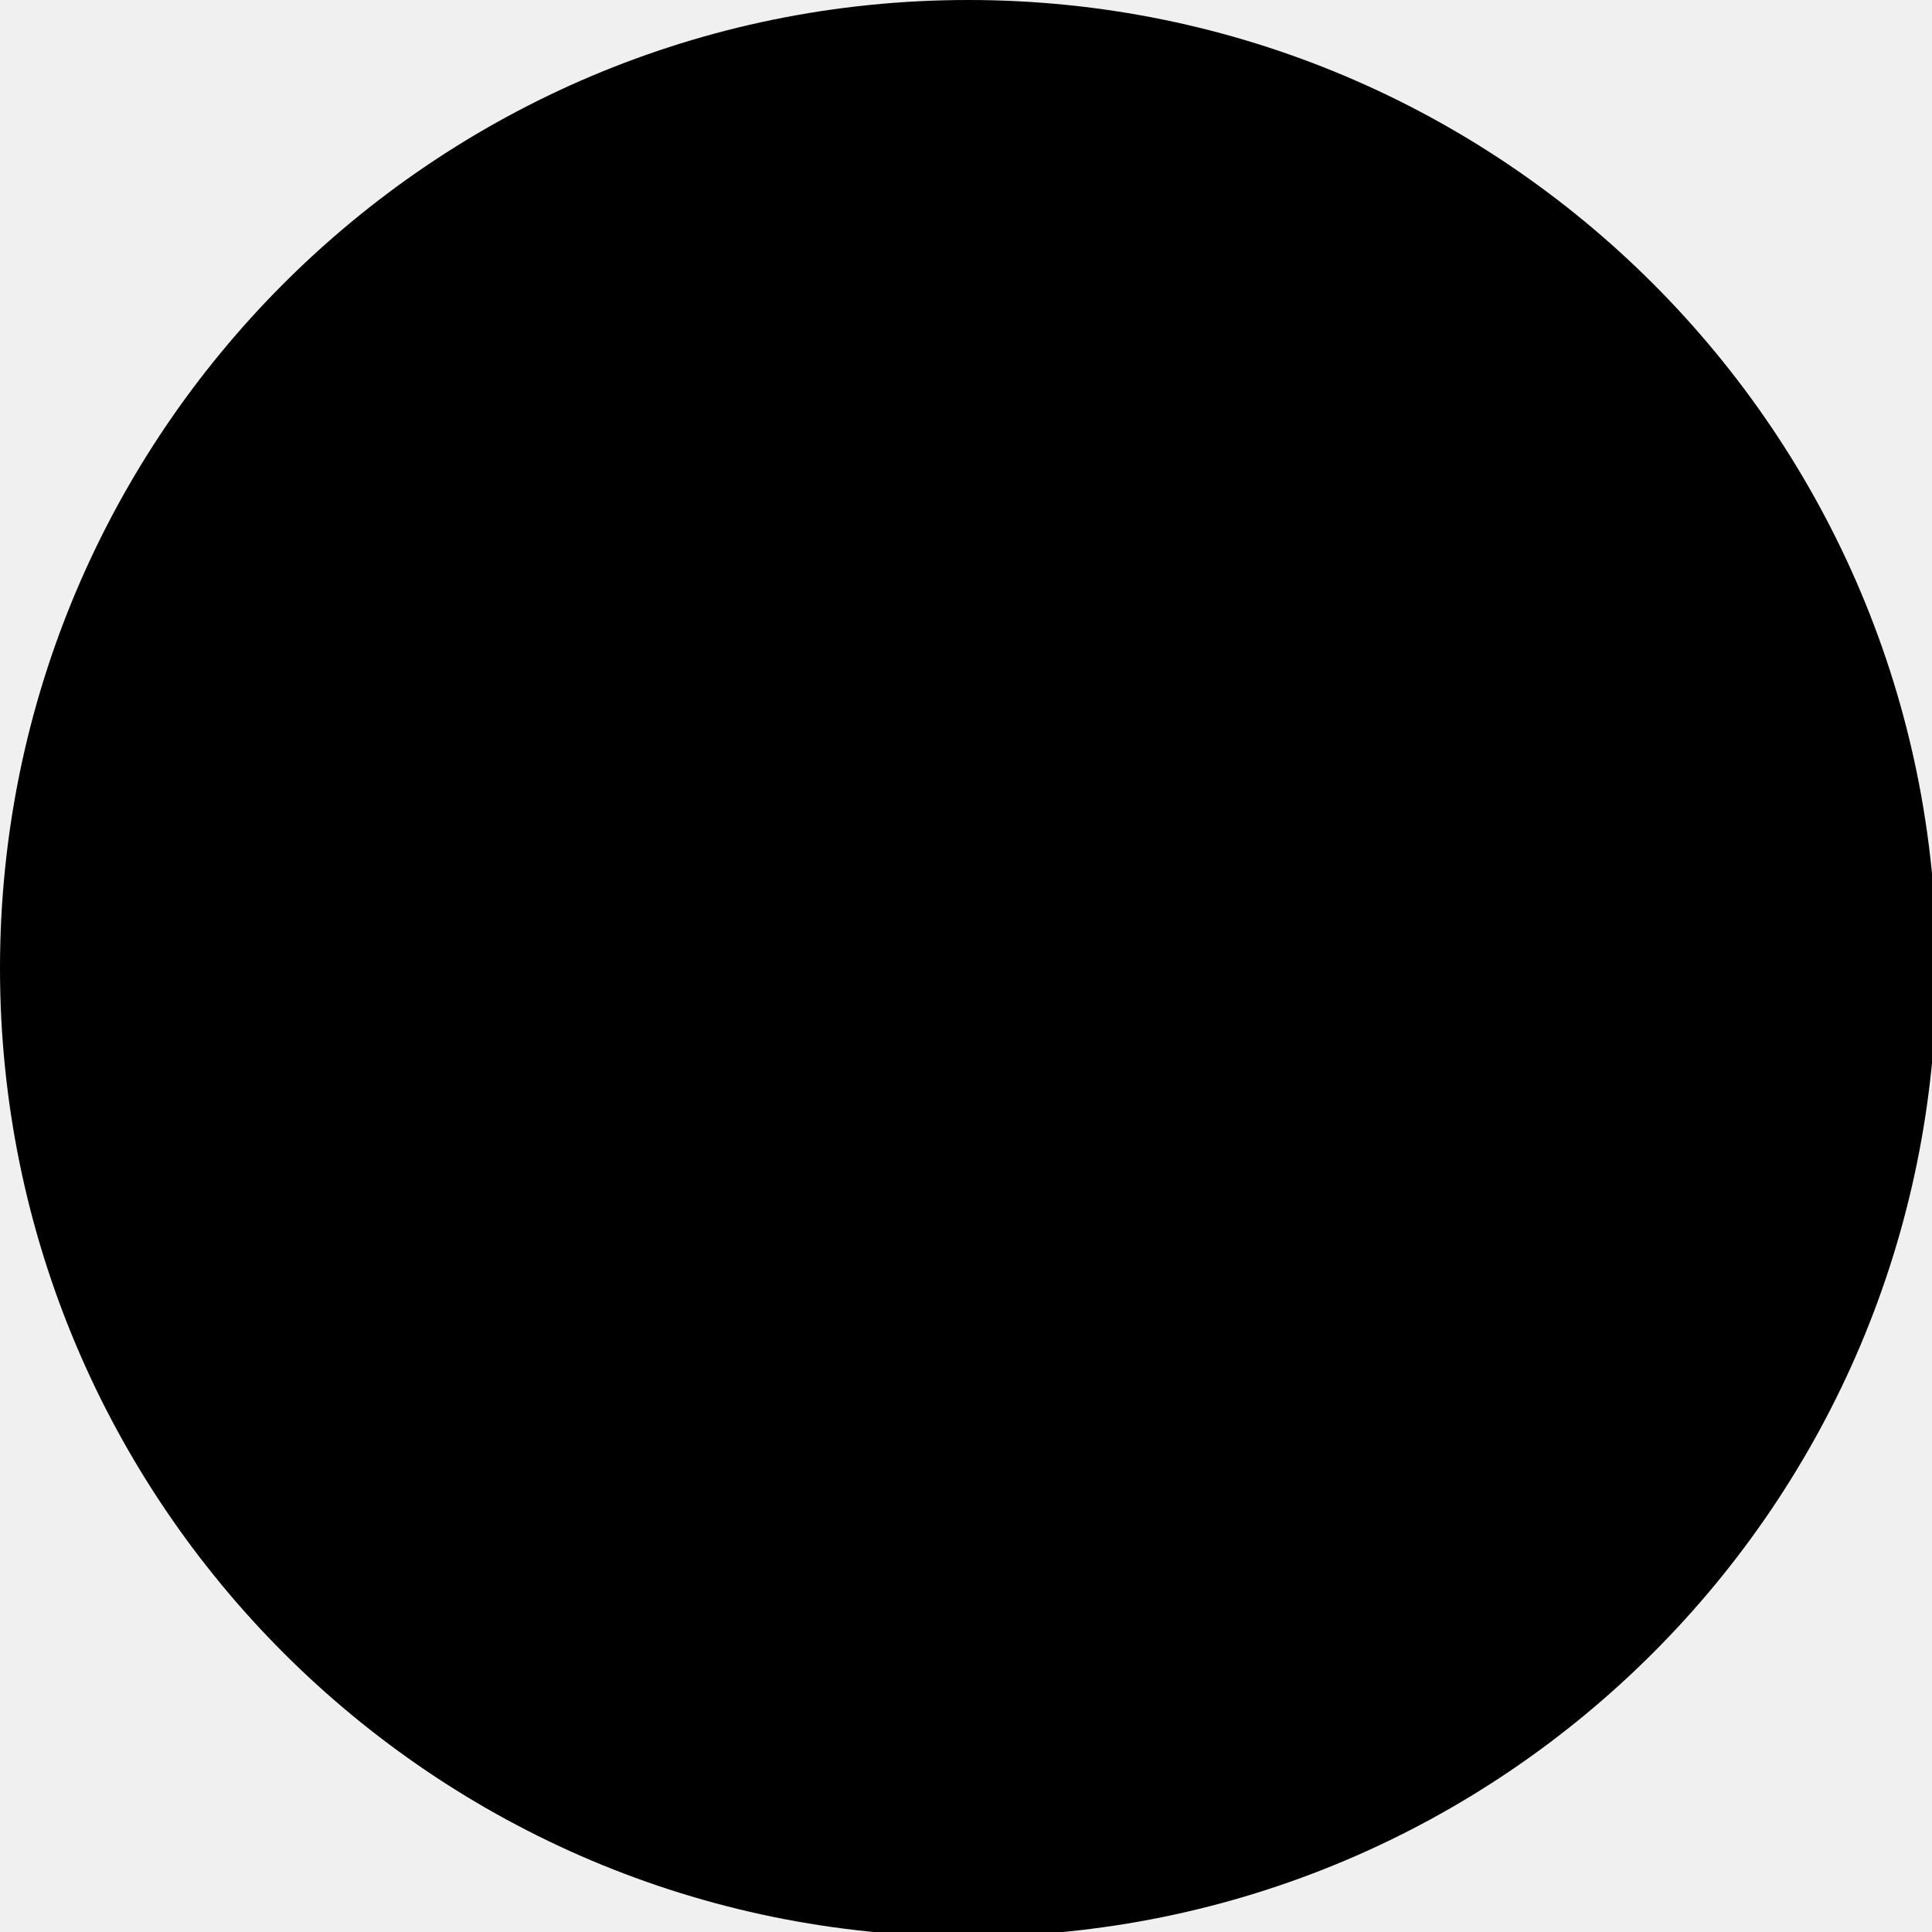
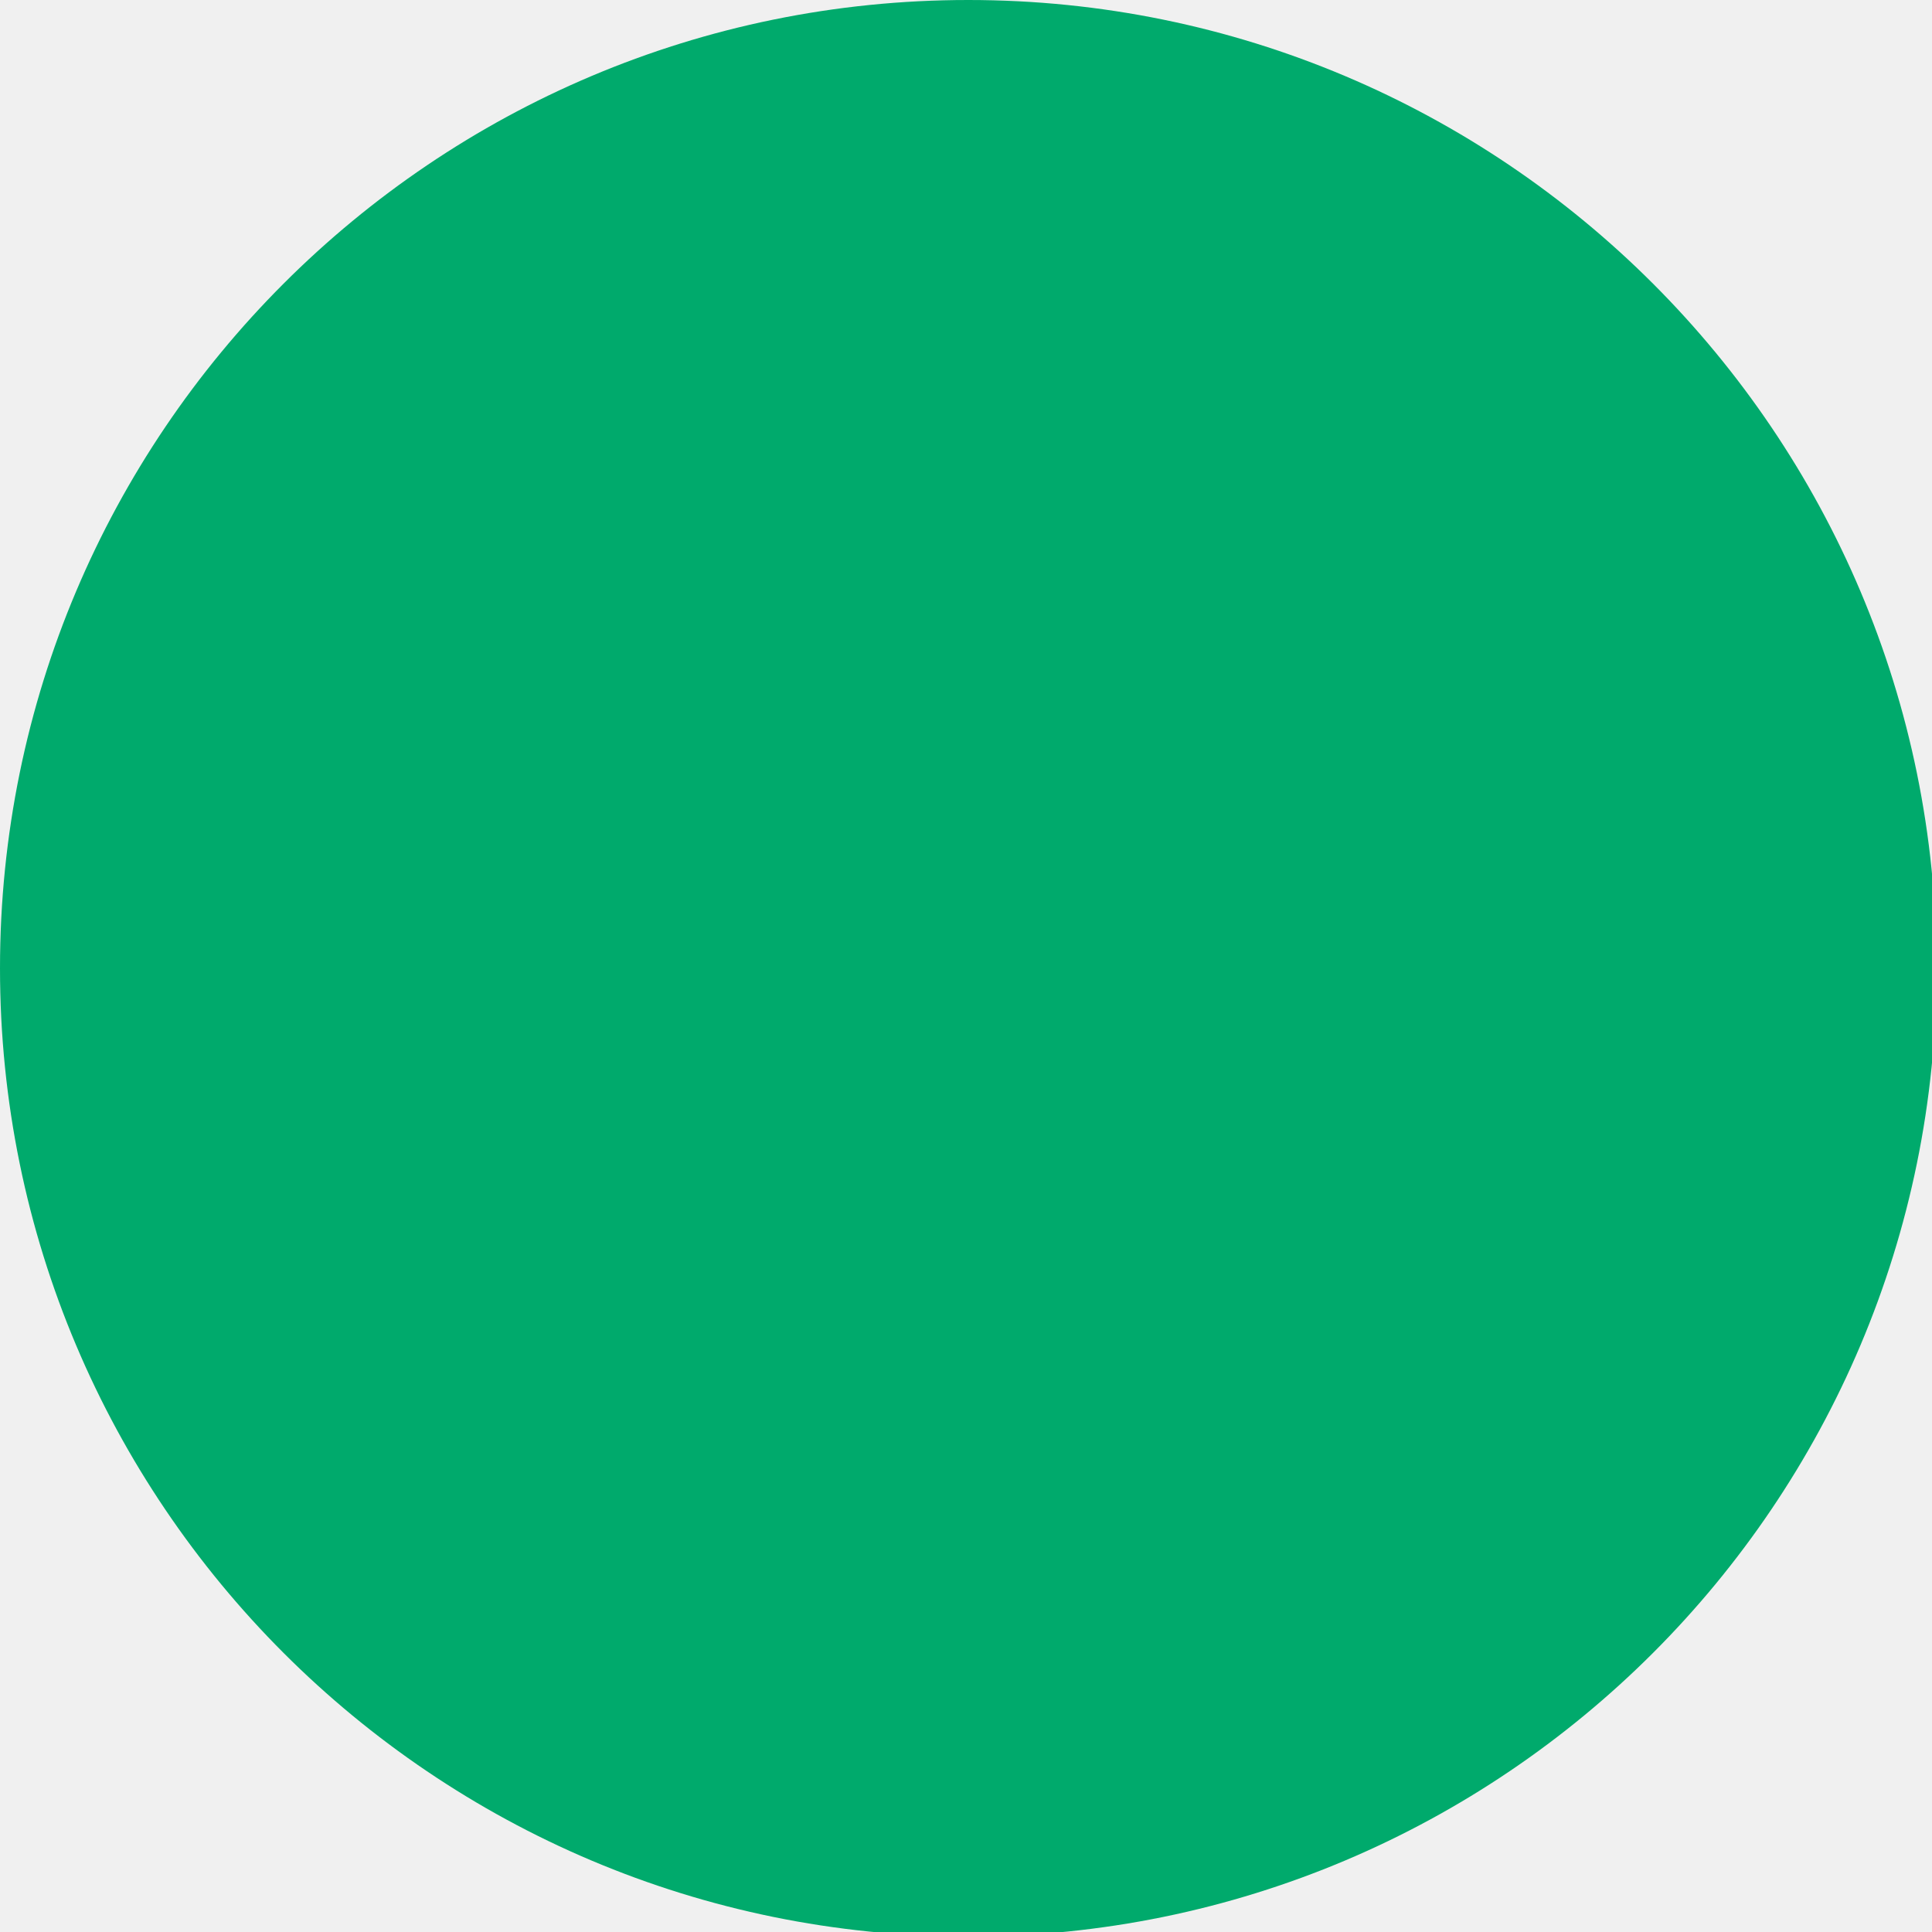
<svg xmlns="http://www.w3.org/2000/svg" width="64" height="64" version="1.1" viewBox="0 0 16.9 16.9">
  <ellipse cx="70.9" cy="179" rx="45.4" ry="73.4" fill="#fff" stroke-width=".265" />
-   <circle cx="8.47" cy="8.47" r="8.47" stroke-width=".031" />
+   <circle cx="8.47" cy="8.47" r="8.47" fill="#00aa6c" stroke-width=".031" />
</svg>
